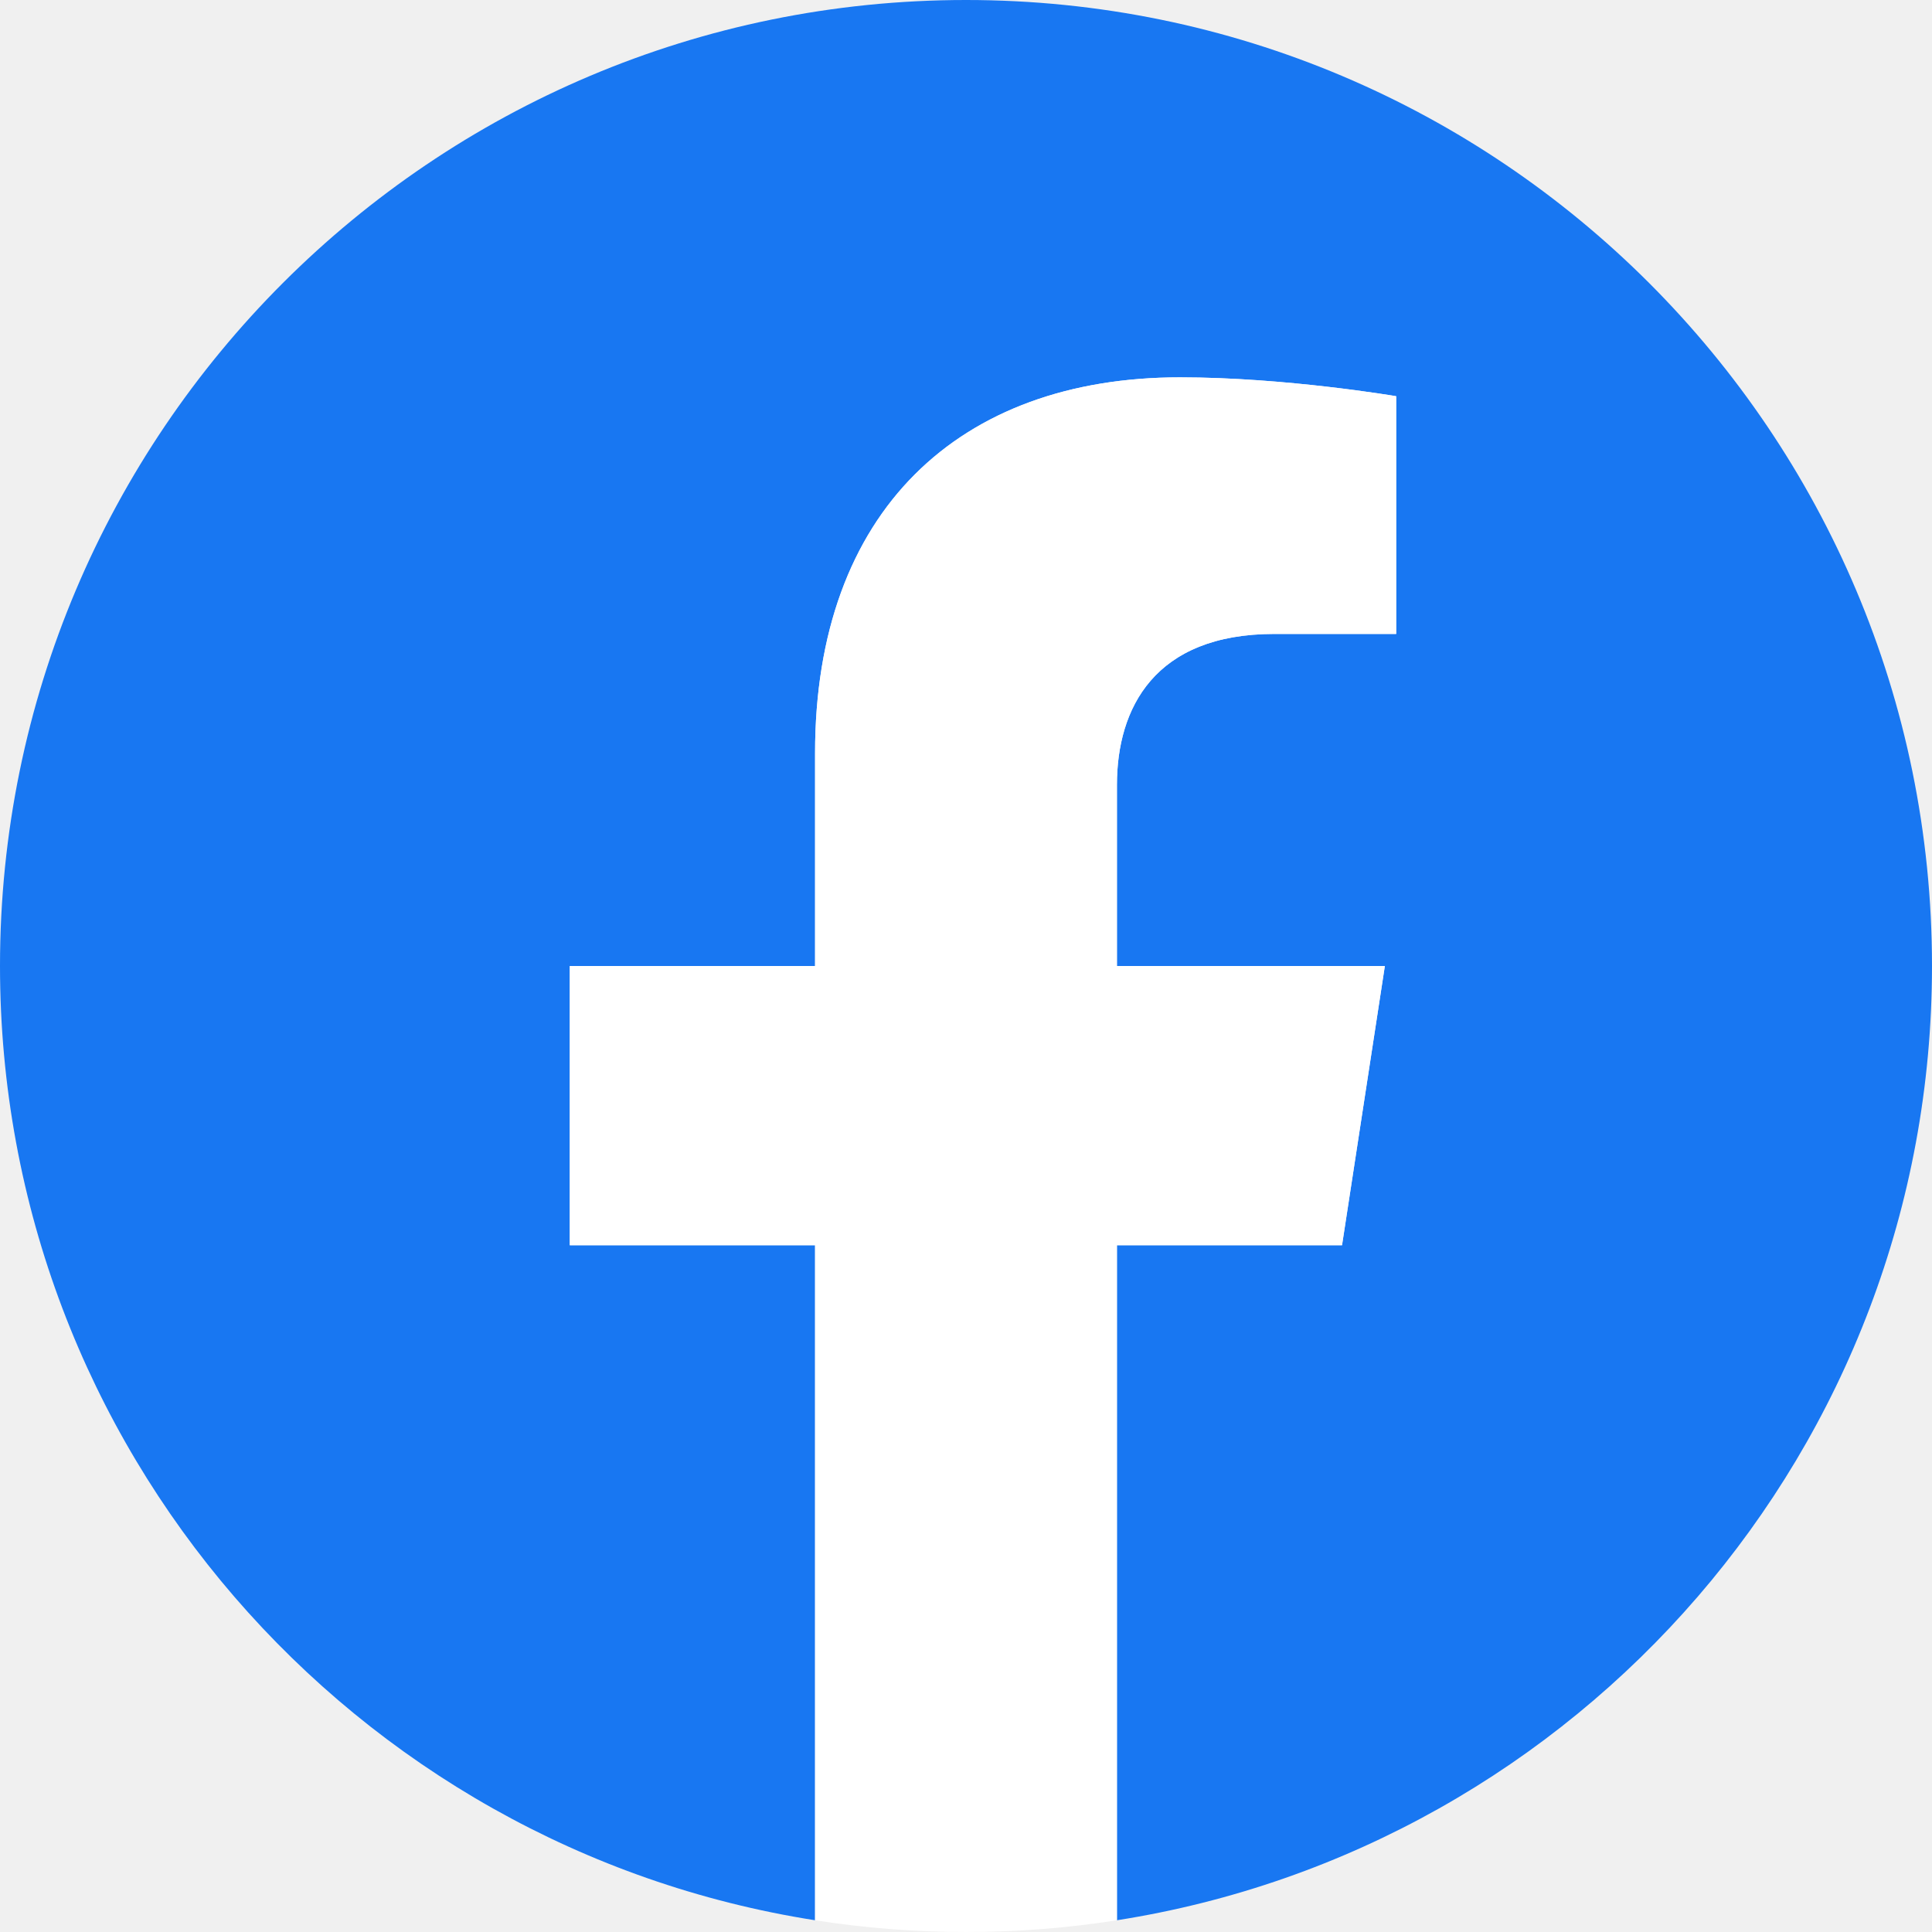
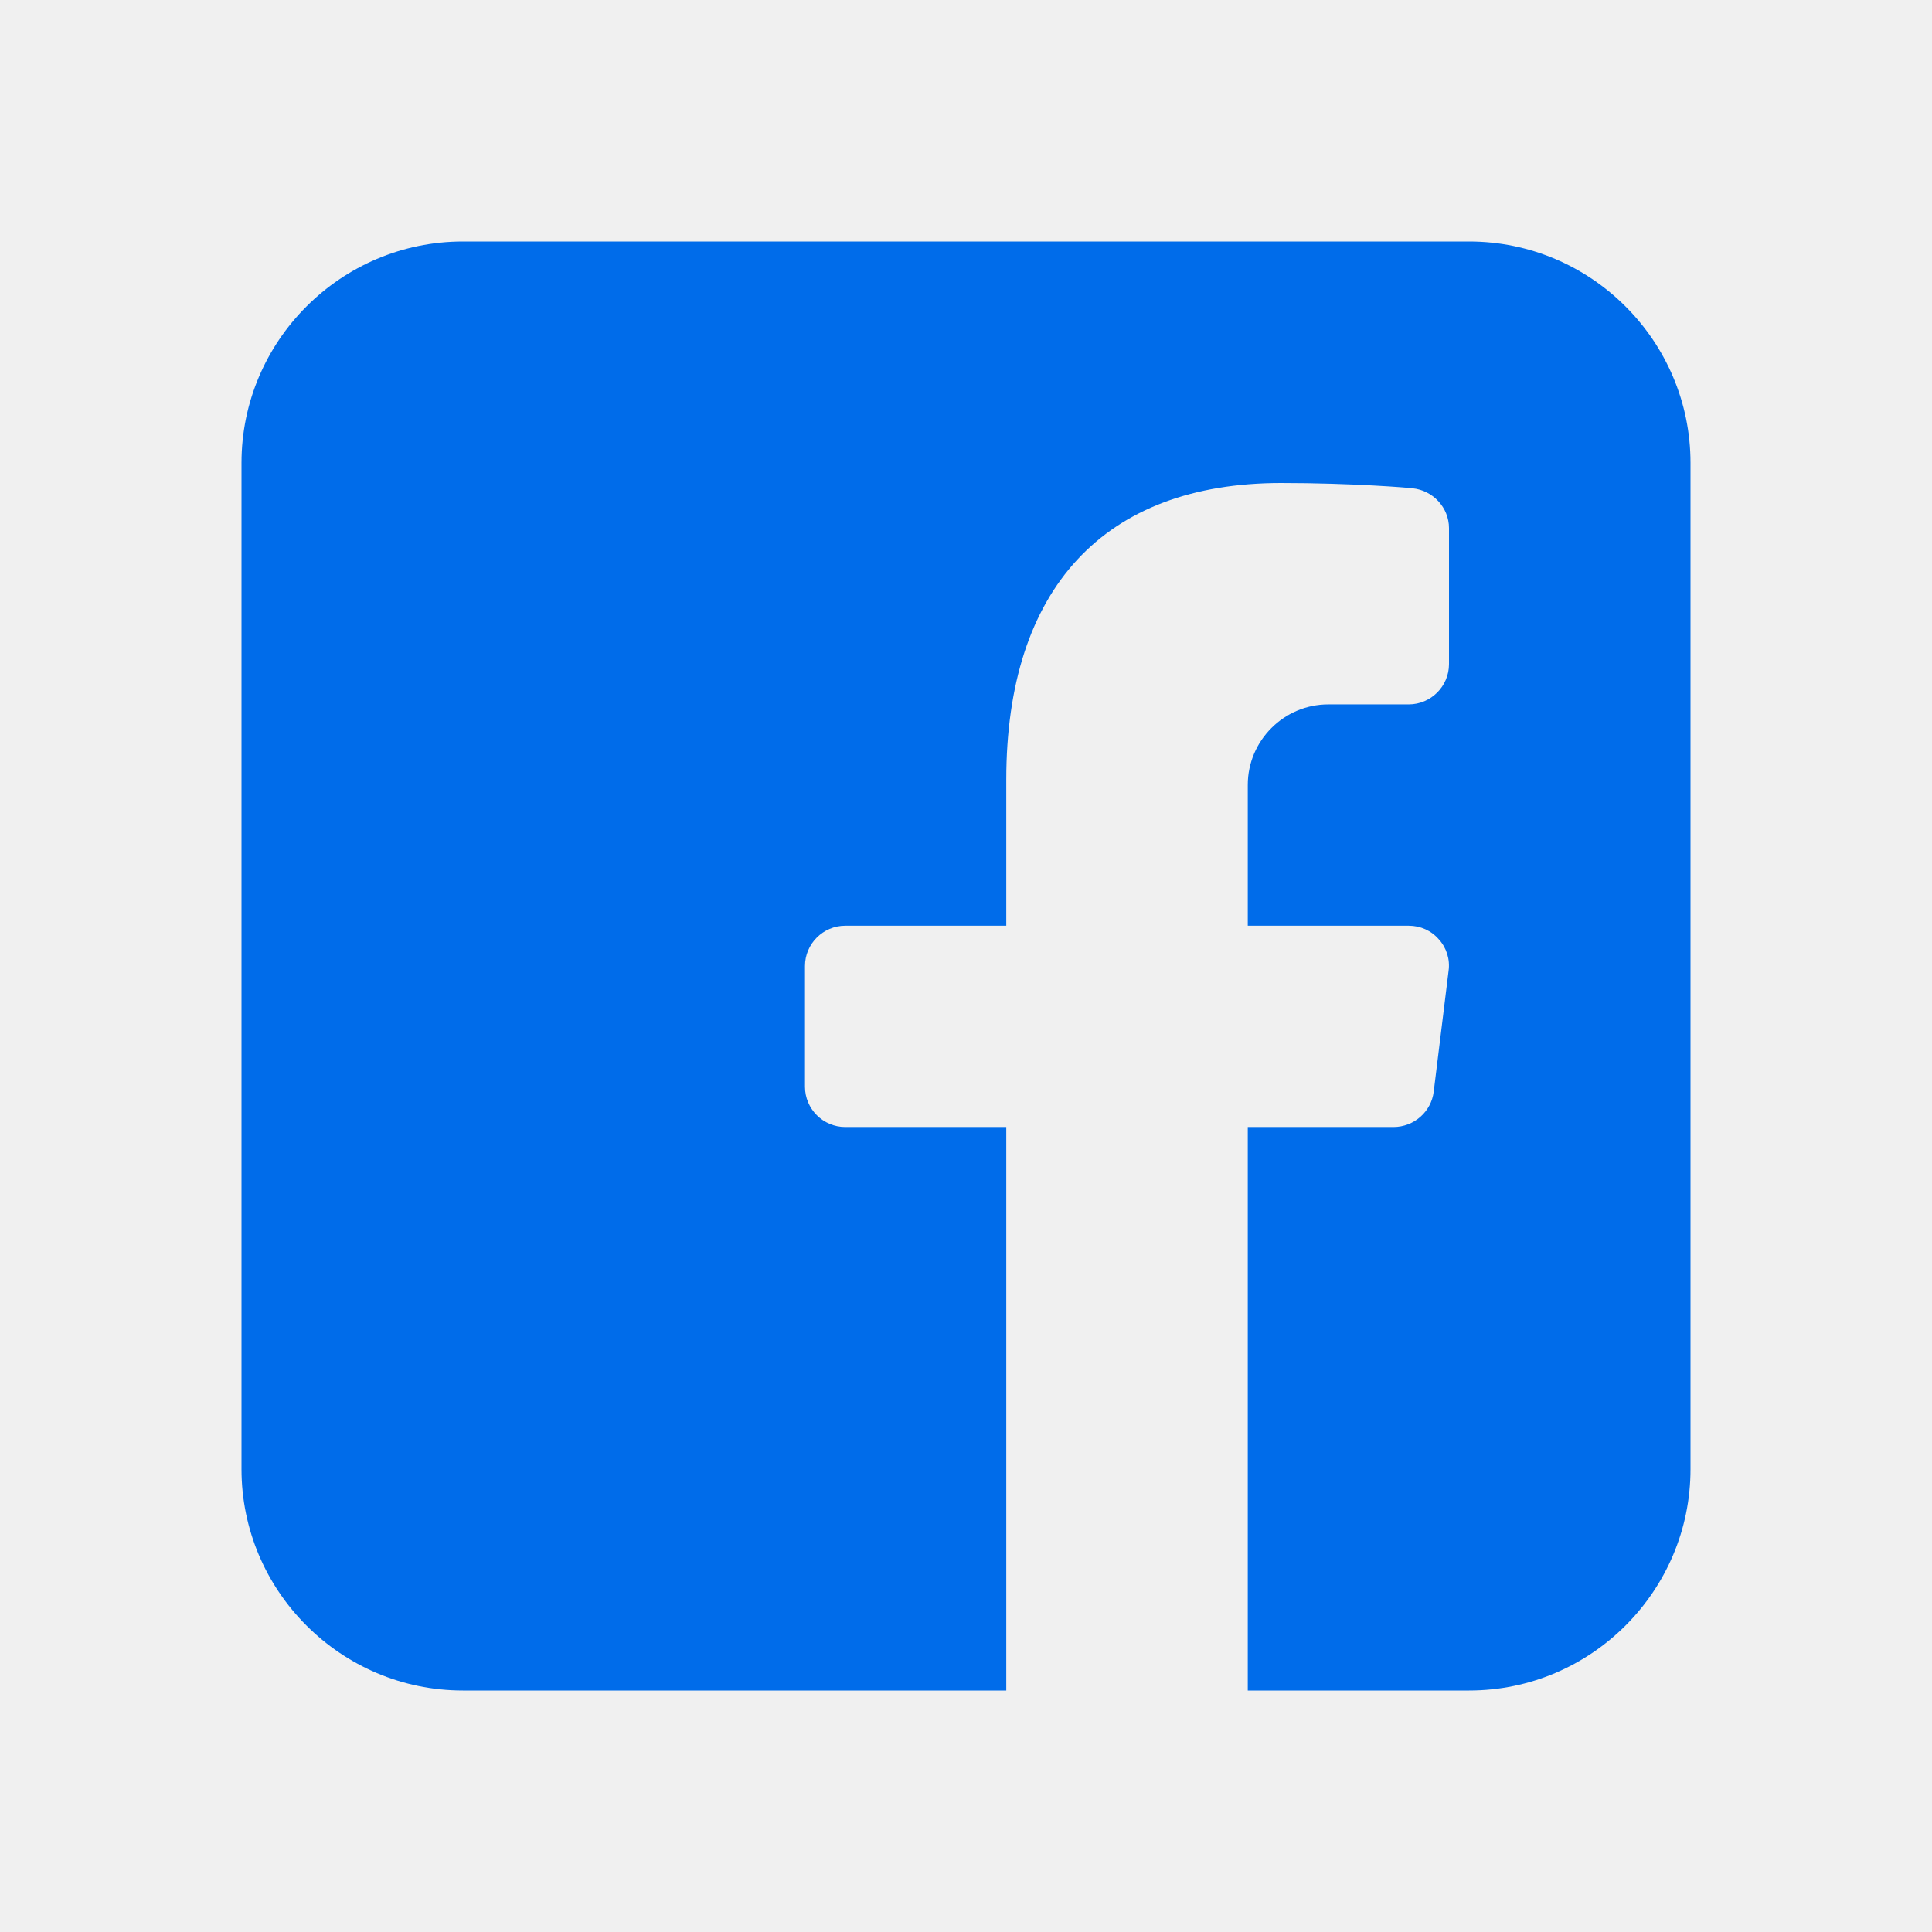
- <svg xmlns="http://www.w3.org/2000/svg" width="65" height="65" viewBox="0 0 65 65" fill="none">
-   <path d="M65 32.5C65 48.722 53.115 62.168 37.578 64.605V41.895H45.151L46.592 32.5H37.578V26.404C37.578 23.833 38.837 21.328 42.875 21.328H46.973V13.33C46.973 13.33 43.253 12.695 39.697 12.695C32.274 12.695 27.422 17.195 27.422 25.34V32.5H19.17V41.895H27.422V64.605C11.885 62.168 0 48.722 0 32.5C0 14.551 14.551 0 32.5 0C50.449 0 65 14.551 65 32.5Z" fill="#1877F2" />
-   <path d="M45.151 41.895L46.592 32.5H37.578V26.404C37.578 23.833 38.837 21.328 42.874 21.328H46.973V13.33C46.973 13.33 43.253 12.695 39.698 12.695C32.274 12.695 27.422 17.195 27.422 25.34V32.5H19.17V41.895H27.422V64.605C29.077 64.865 30.772 65 32.5 65C34.228 65 35.923 64.865 37.578 64.605V41.895H45.151Z" fill="white" />
+ <svg xmlns="http://www.w3.org/2000/svg" width="32" height="32" viewBox="0 0 32 32" fill="none">
+   <path d="M28 7.667V24.333C28 26.353 26.353 28 24.333 28H20.667V18.667H23.08C23.42 18.667 23.707 18.413 23.747 18.08L23.993 16.08C24.02 15.893 23.96 15.7 23.833 15.56C23.707 15.413 23.527 15.333 23.333 15.333H20.667V13C20.667 12.267 21.267 11.667 22 11.667H23.333C23.7 11.667 24 11.367 24 11V8.747C24 8.407 23.733 8.12 23.393 8.087C23.353 8.08 22.413 8 21.22 8C18.287 8 16.667 9.747 16.667 12.913V15.333H14C13.633 15.333 13.333 15.633 13.333 16V18C13.333 18.367 13.633 18.667 14 18.667H16.667V28H7.667C5.647 28 4 26.353 4 24.333V7.667C4 5.647 5.647 4 7.667 4H24.333C26.353 4 28 5.647 28 7.667Z" fill="#006CEA" />
</svg>
